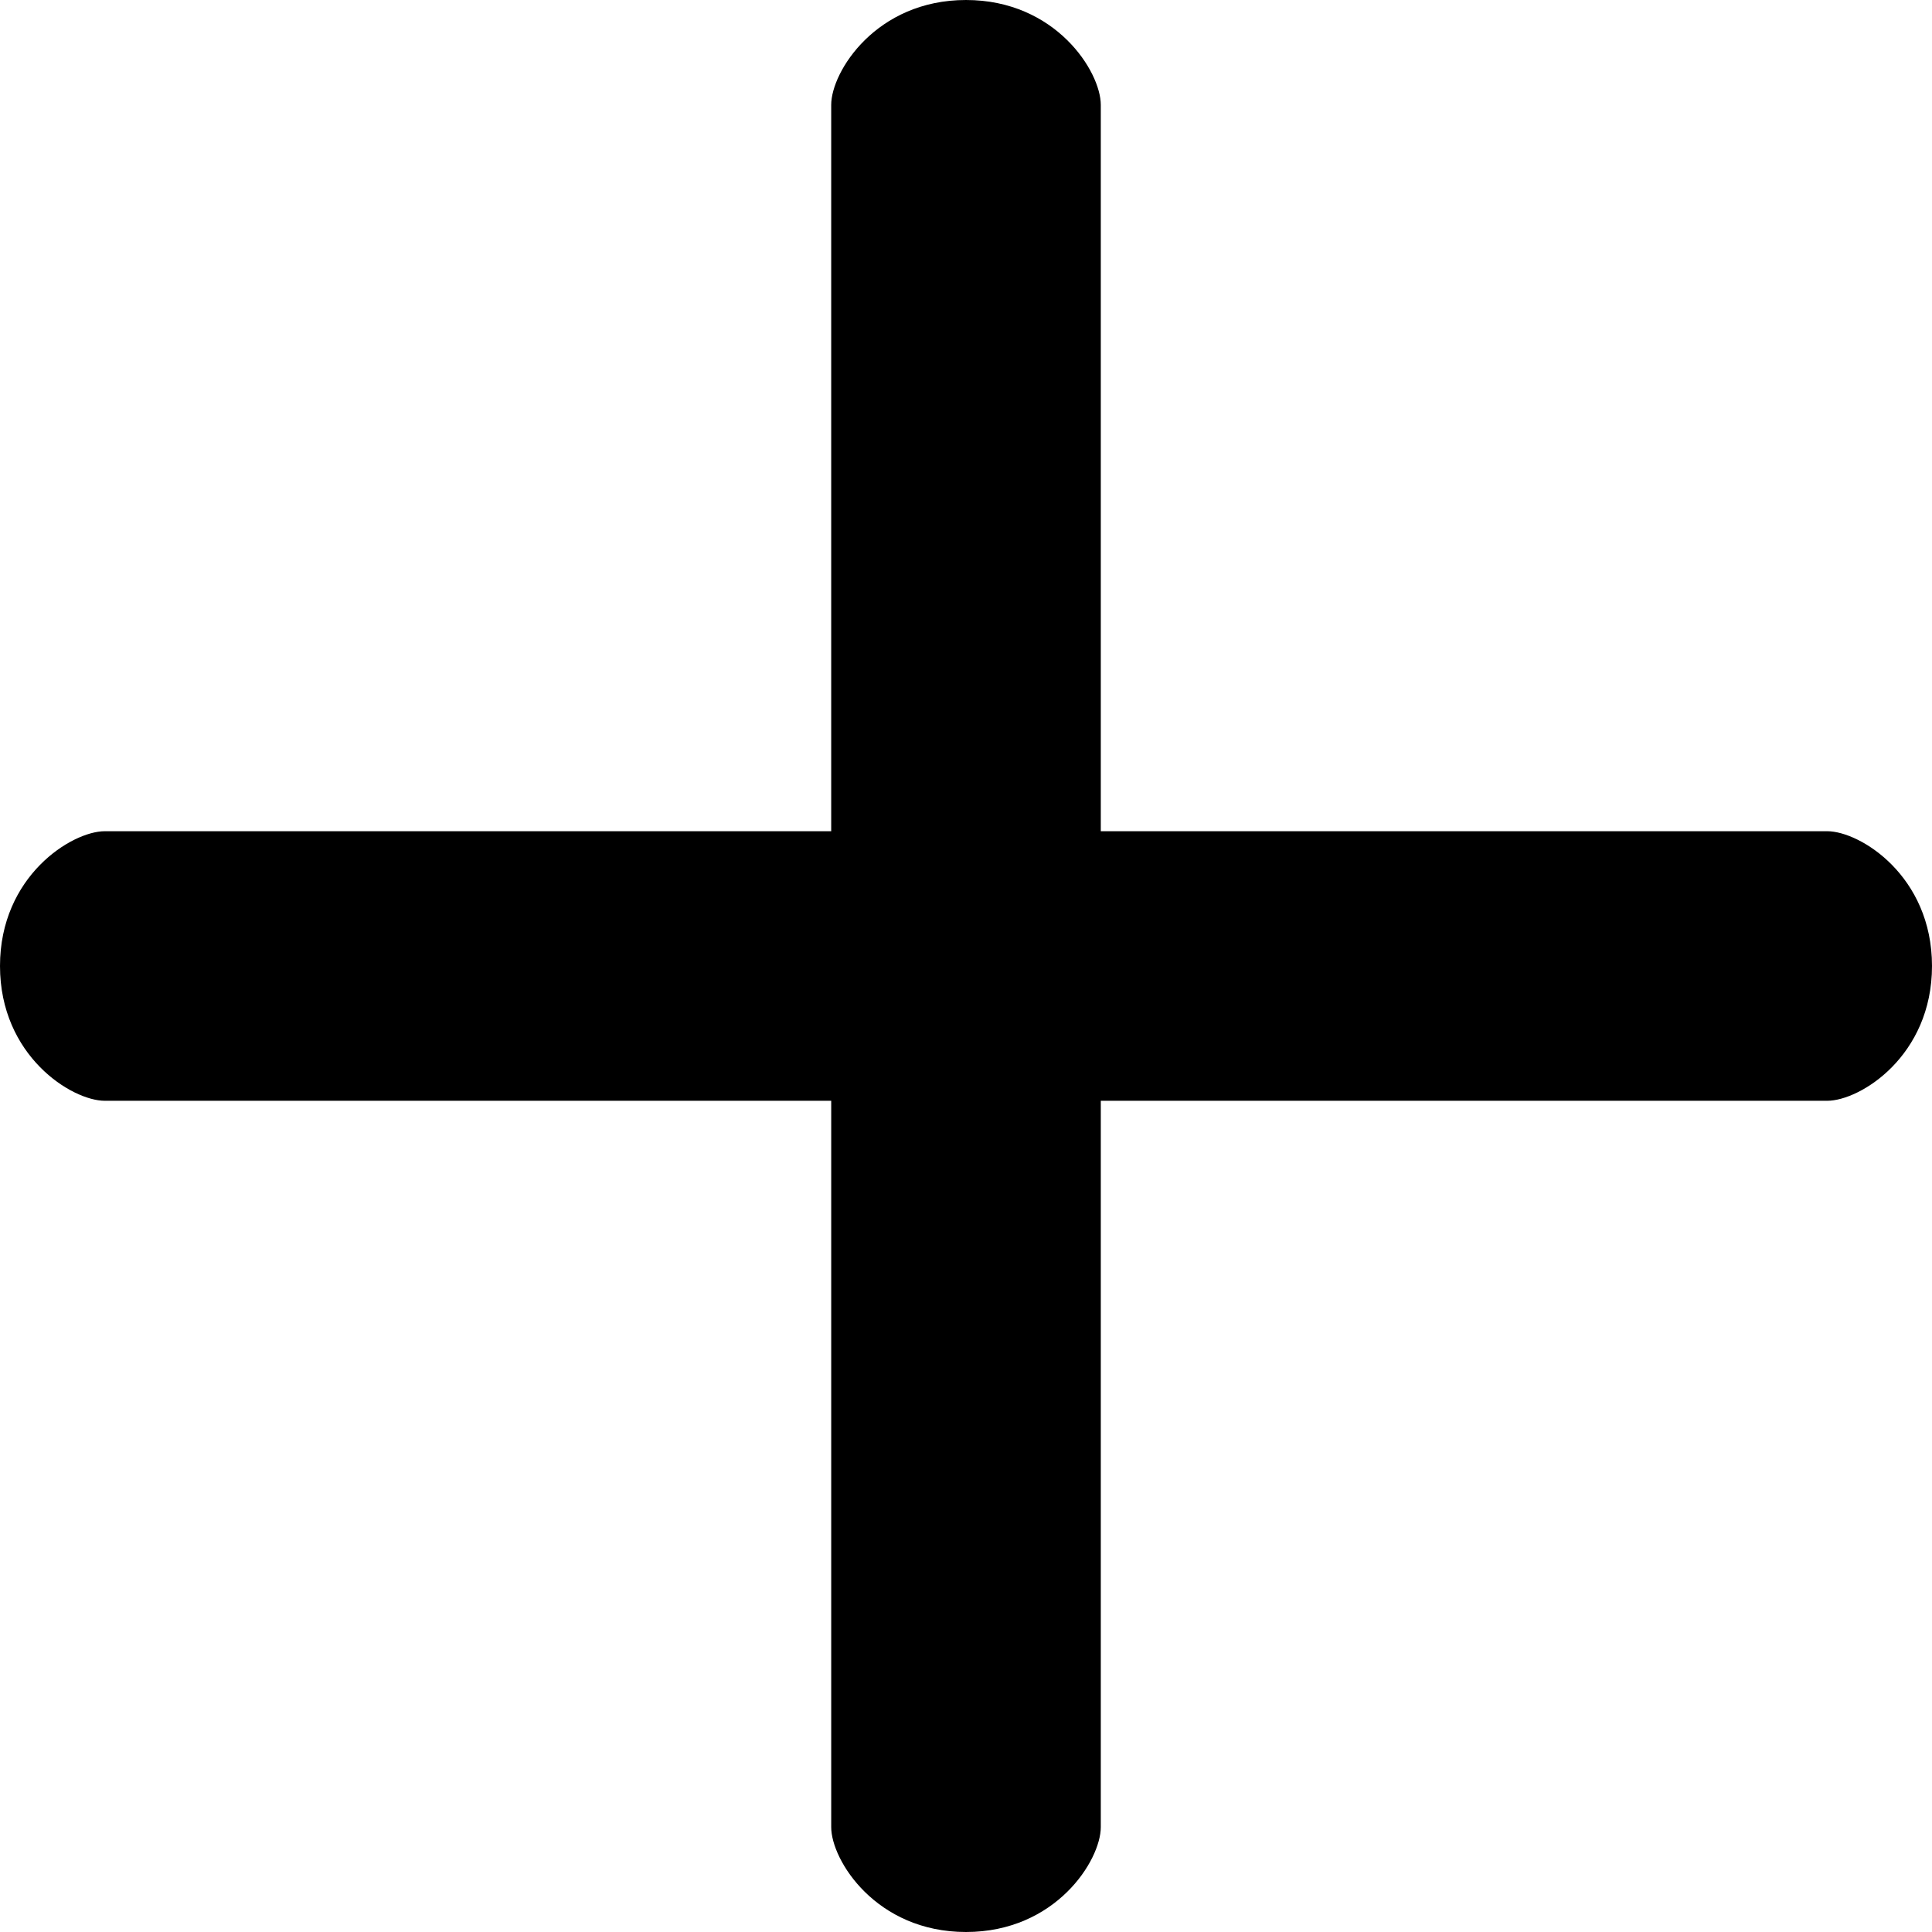
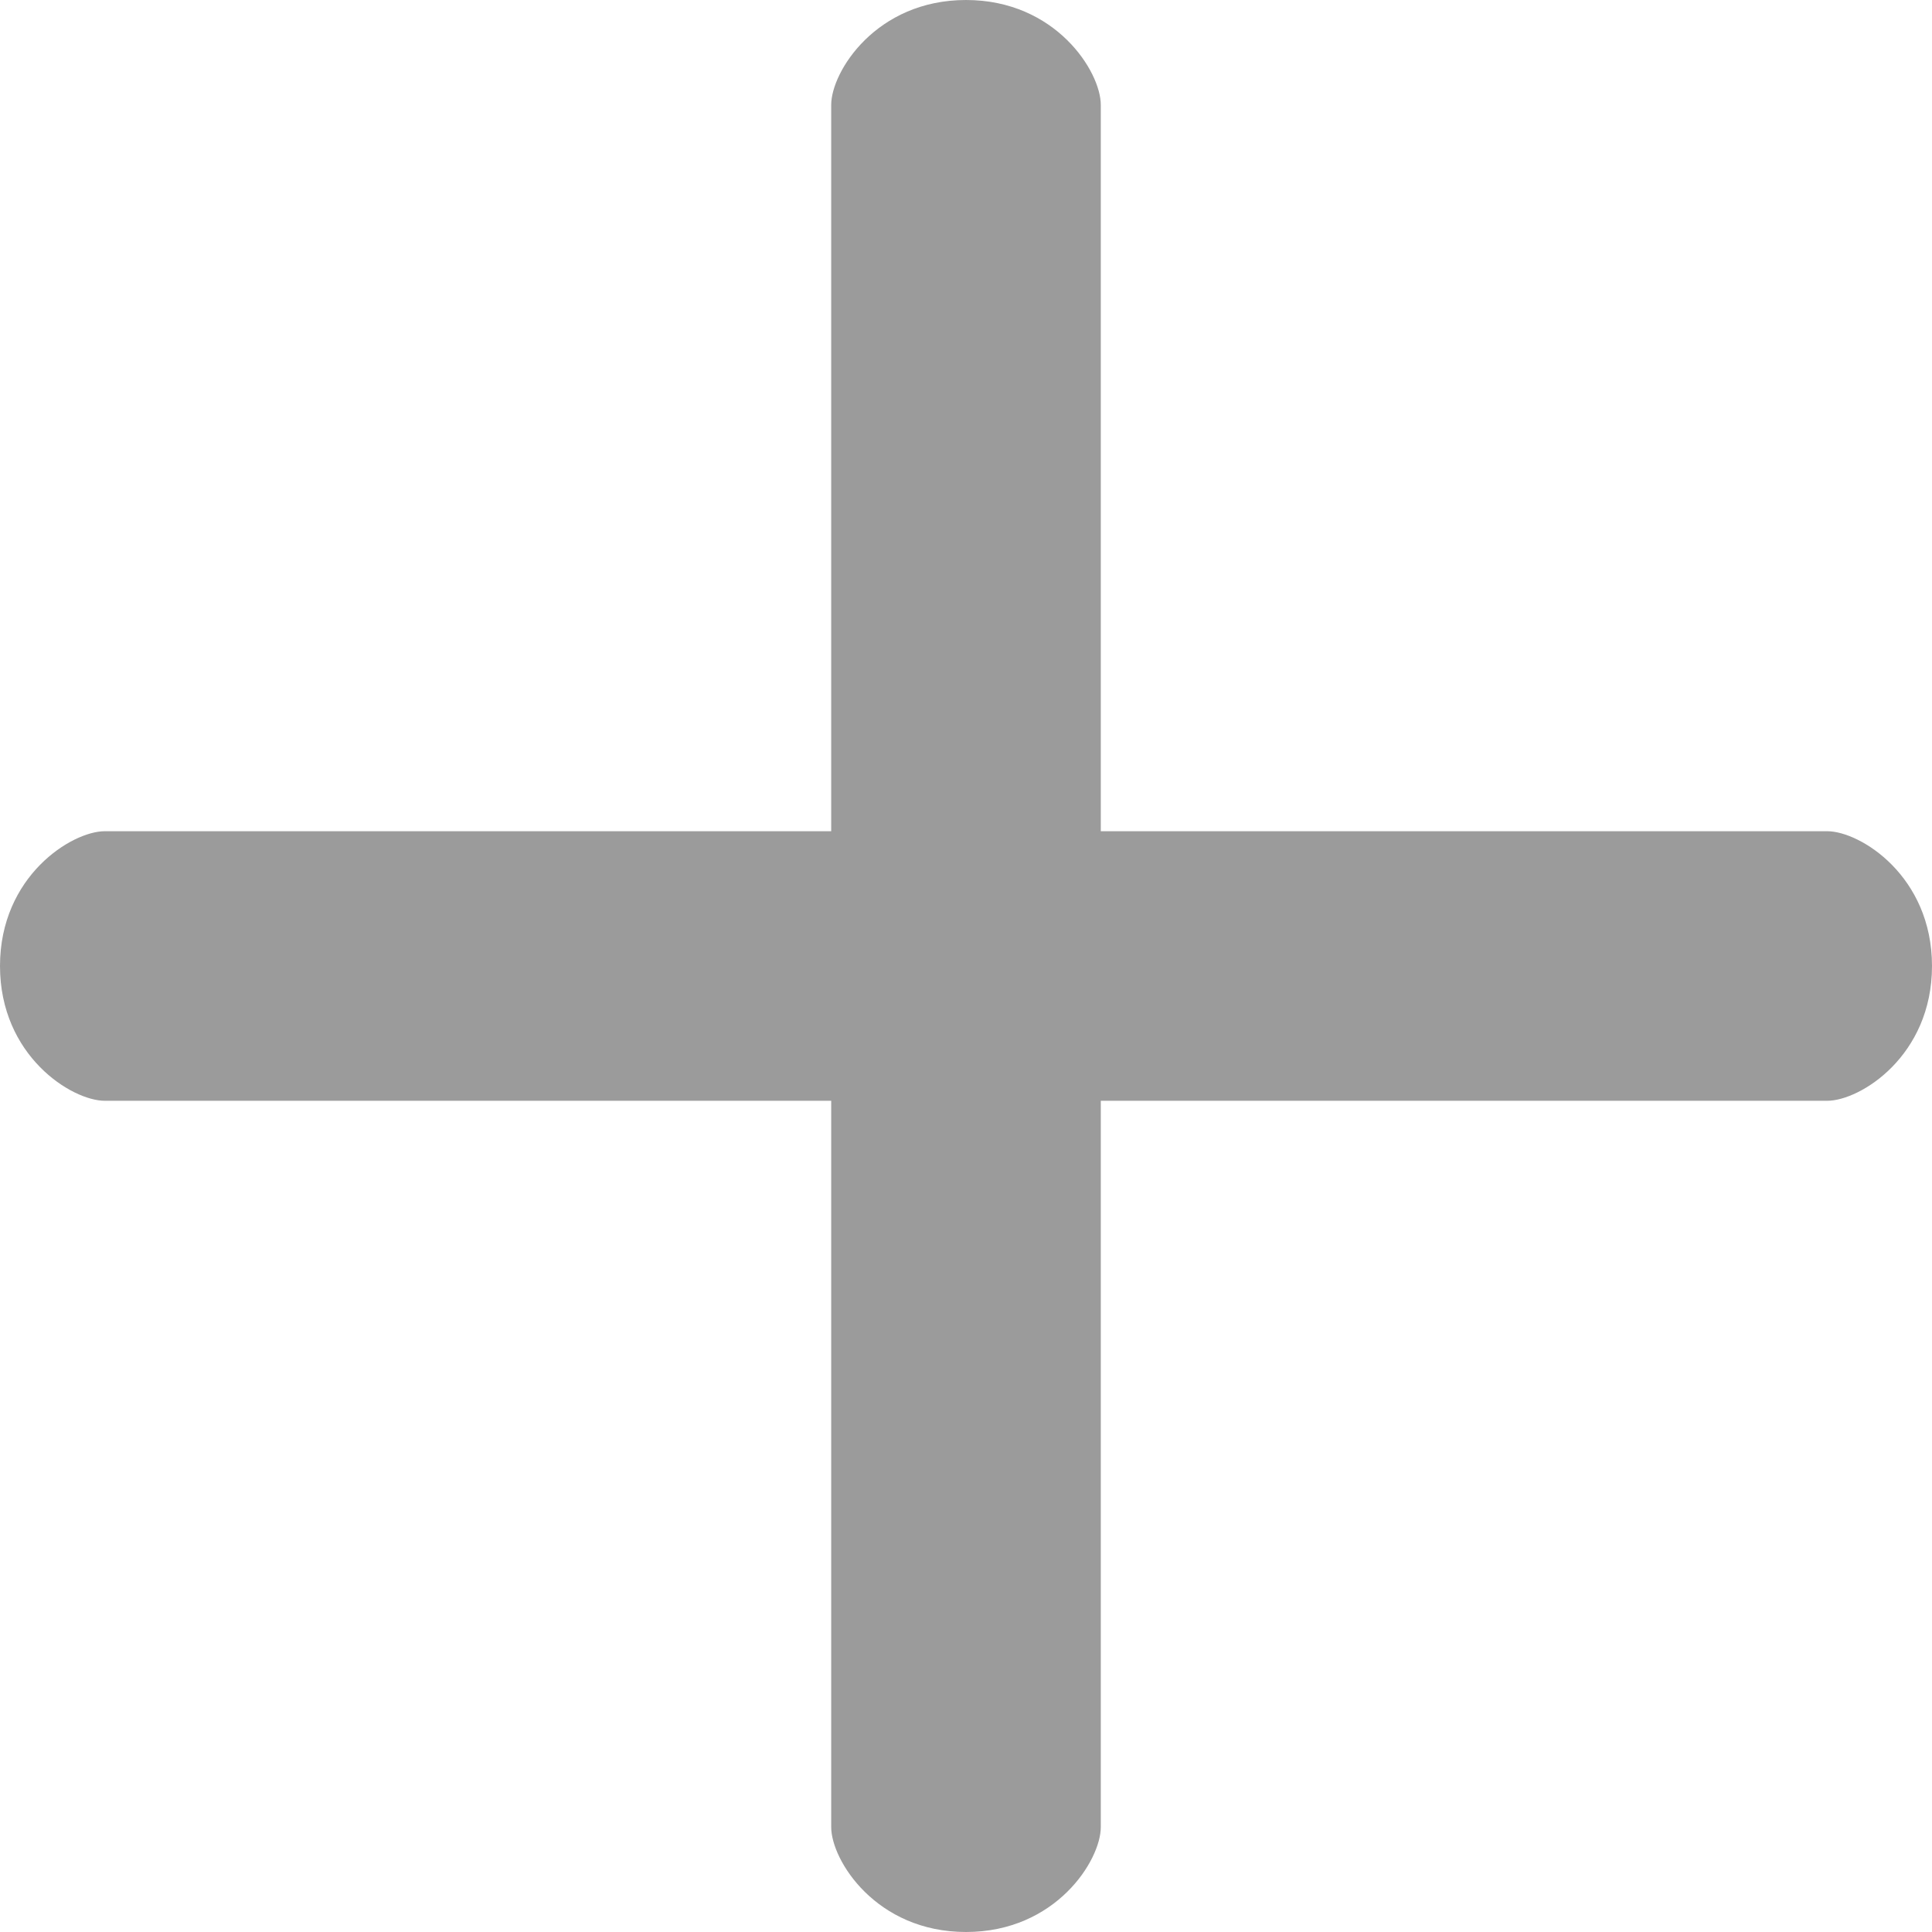
- <svg xmlns="http://www.w3.org/2000/svg" version="1.1" id="Capa_1" x="0px" y="0px" viewBox="0 0 491.86 491.86" style="enable-background:new 0 0 491.86 491.86;" xml:space="preserve" width="15px" height="15px">
+ <svg xmlns="http://www.w3.org/2000/svg" version="1.1" id="Capa_1" x="0px" y="0px" viewBox="0 0 491.86 491.86" style="enable-background:new 0 0 491.86 491.86;" xml:space="preserve" width="15px" height="15px" fill="#9b9b9b">
  <g>
    <g>
      <path d="M465.167,211.614H280.245V26.691c0-8.424-11.439-26.69-34.316-26.69s-34.316,18.267-34.316,26.69v184.924H26.69    C18.267,211.614,0,223.053,0,245.929s18.267,34.316,26.69,34.316h184.924v184.924c0,8.422,11.438,26.69,34.316,26.69    s34.316-18.268,34.316-26.69V280.245H465.17c8.422,0,26.69-11.438,26.69-34.316S473.59,211.614,465.167,211.614z" />
    </g>
    <g>
	</g>
    <g>
	</g>
    <g>
	</g>
    <g>
	</g>
    <g>
	</g>
    <g>
	</g>
    <g>
	</g>
    <g>
	</g>
    <g>
	</g>
    <g>
	</g>
    <g>
	</g>
    <g>
	</g>
    <g>
	</g>
    <g>
	</g>
    <g>
	</g>
  </g>
  <g>
</g>
  <g>
</g>
  <g>
</g>
  <g>
</g>
  <g>
</g>
  <g>
</g>
  <g>
</g>
  <g>
</g>
  <g>
</g>
  <g>
</g>
  <g>
</g>
  <g>
</g>
  <g>
</g>
  <g>
</g>
  <g>
</g>
</svg>
